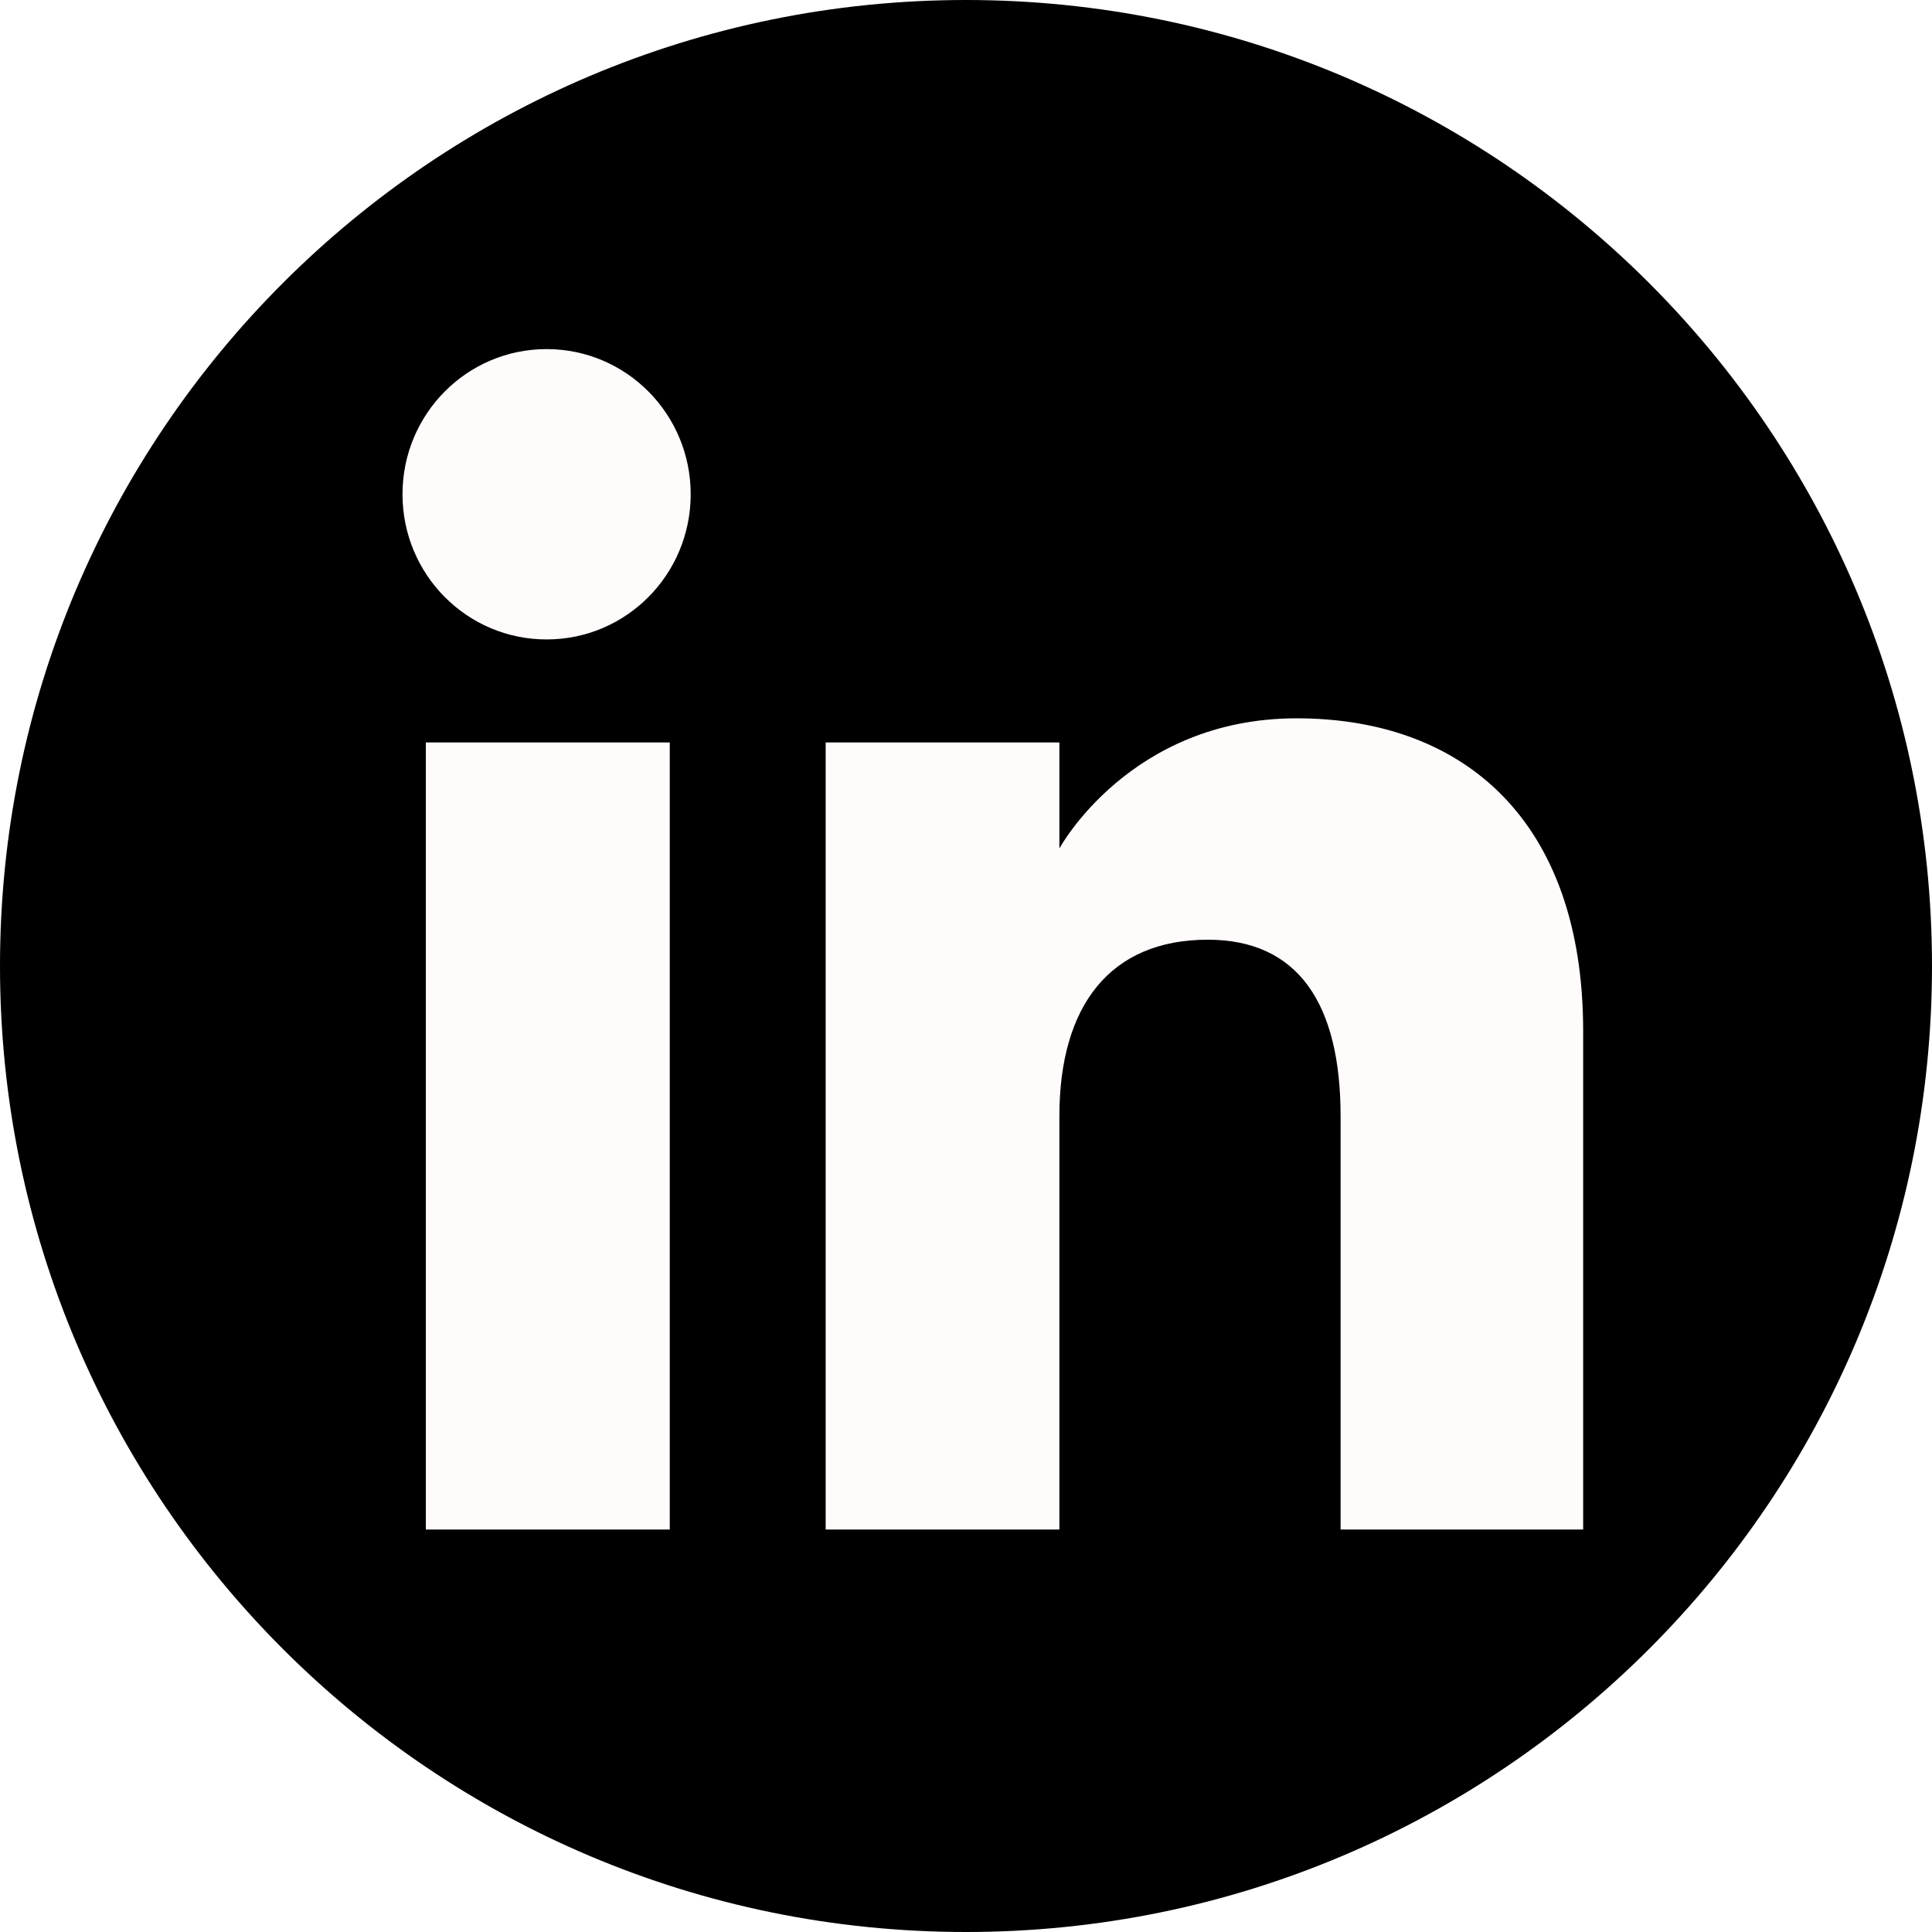
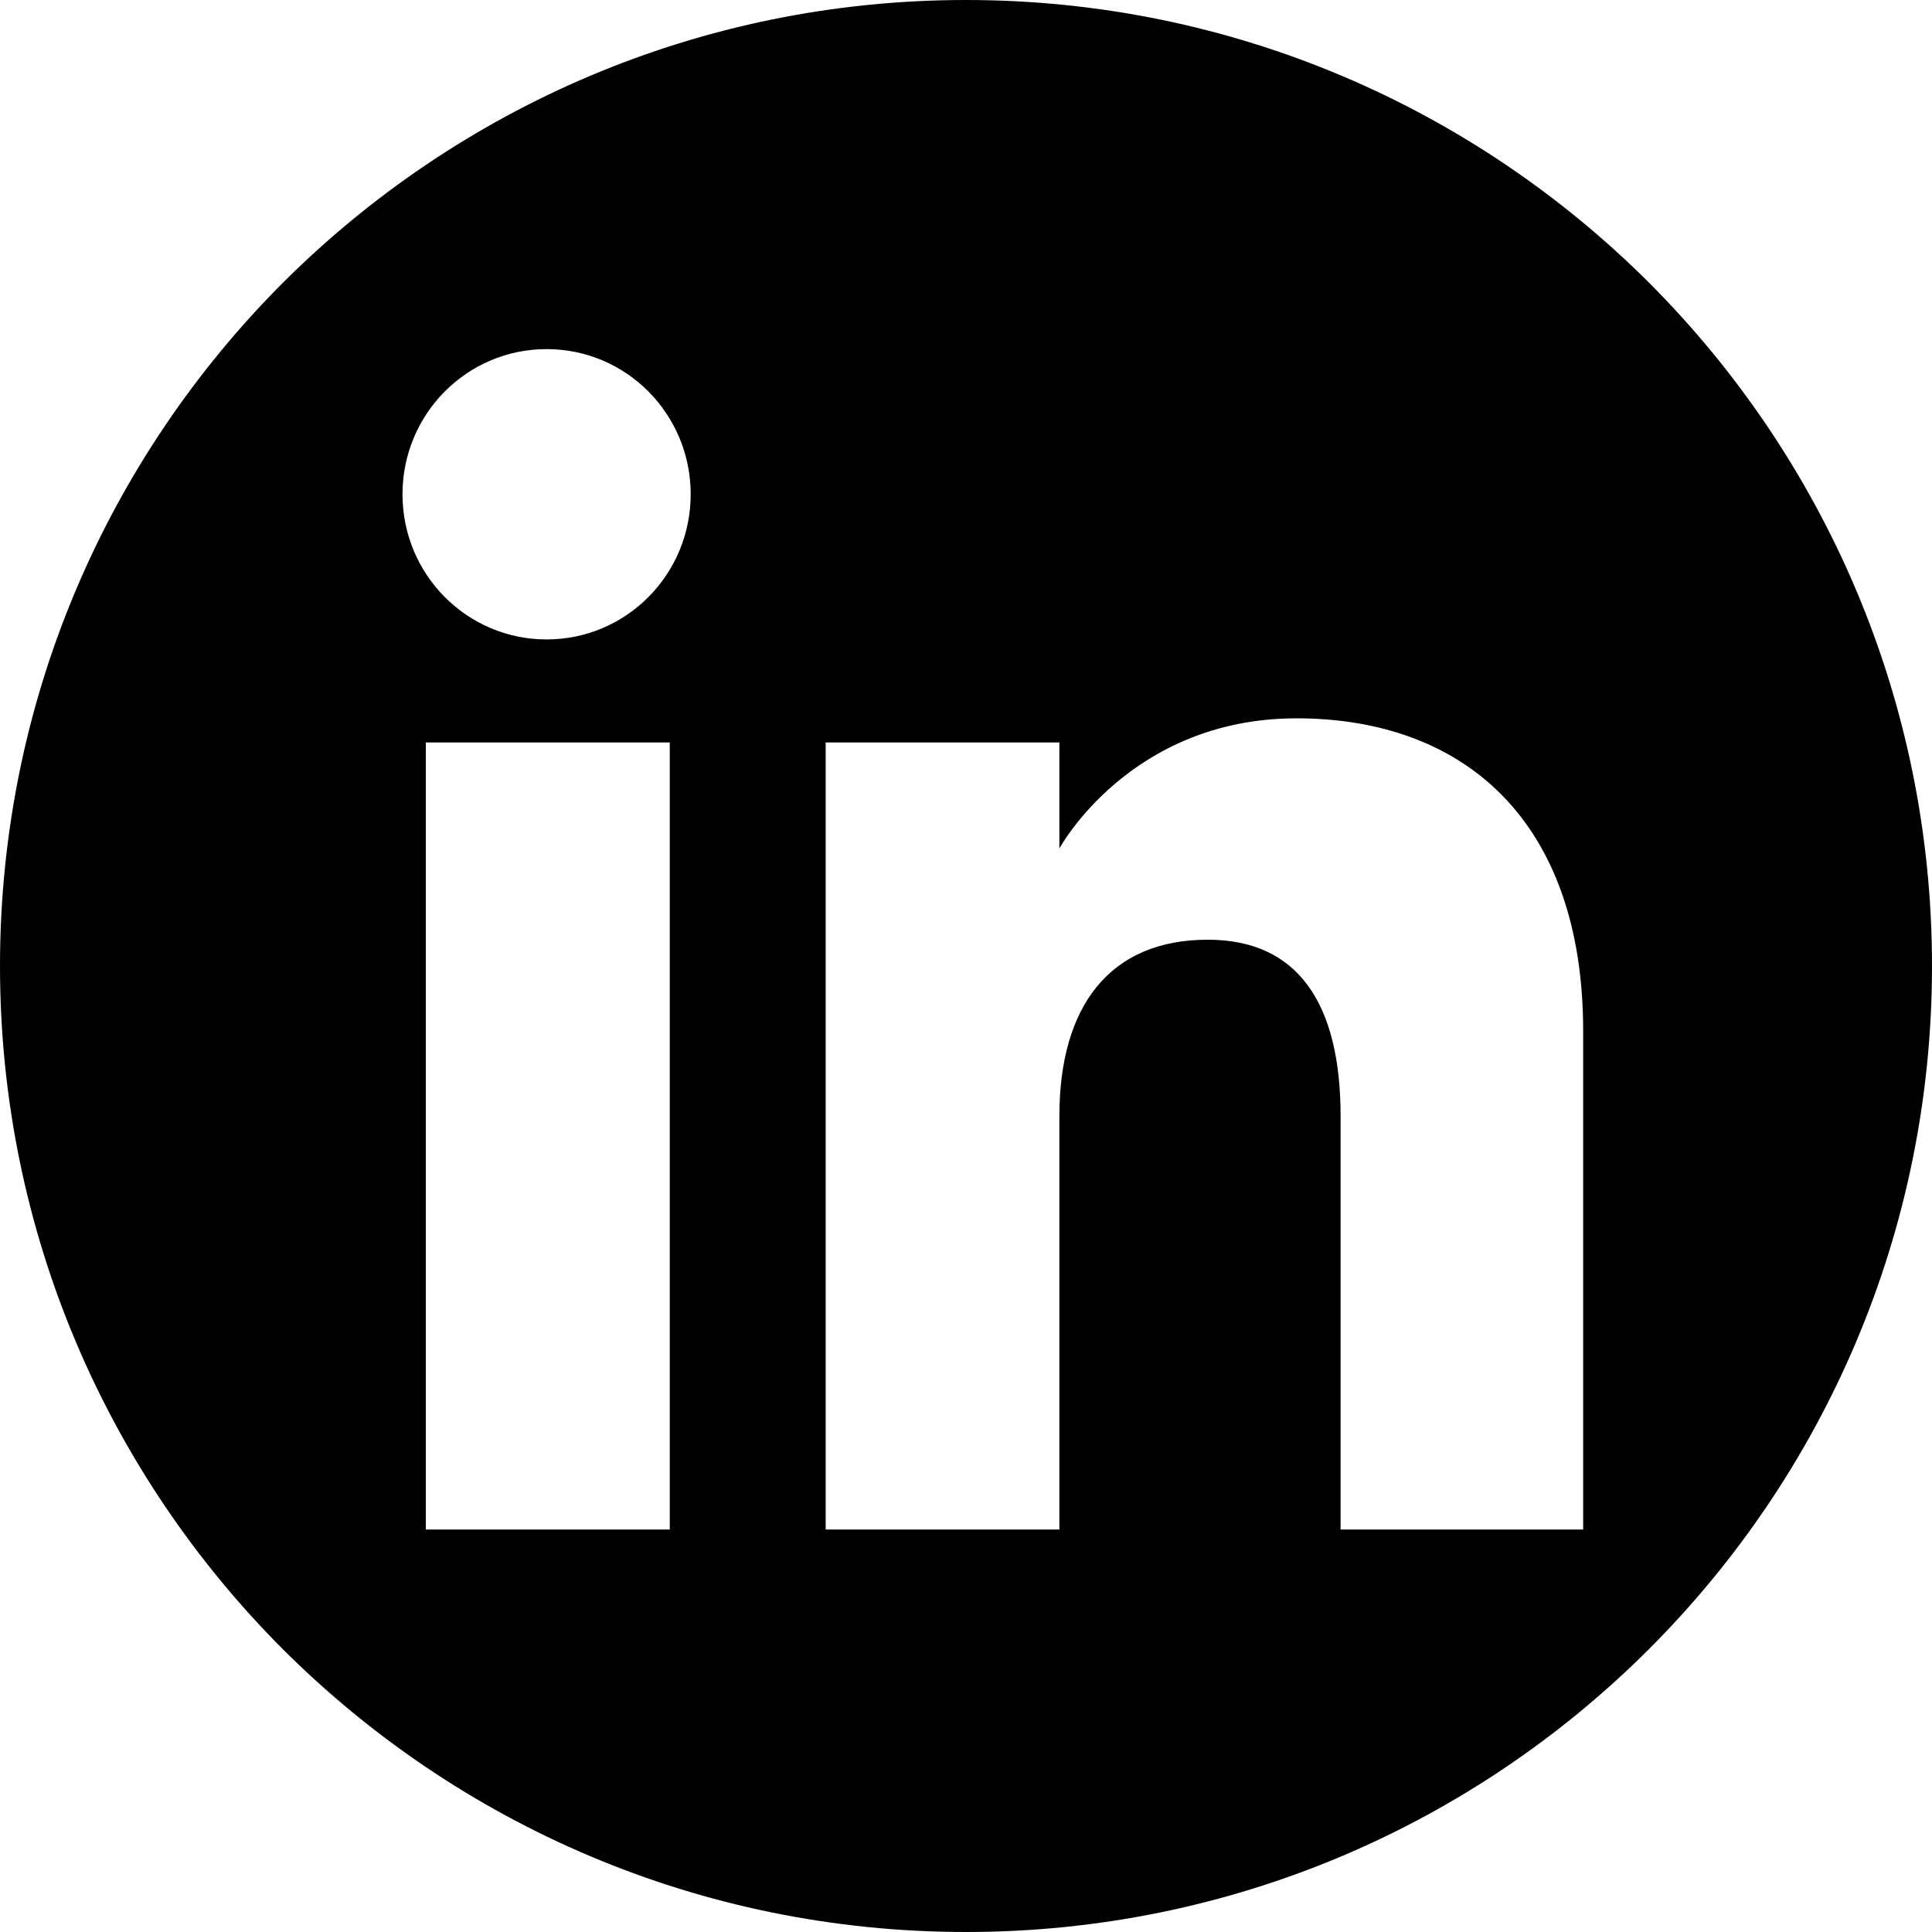
<svg xmlns="http://www.w3.org/2000/svg" id="Layer_1" viewBox="0 0 72 72">
  <defs>
-     <style>.cls-1{fill:#fffbfb;}.cls-1,.cls-2{fill-rule:evenodd;}</style>
+     <style>.cls-1{fill-rule:evenodd;}</style>
  </defs>
-   <path class="cls-2" d="m36,72h0c19.88,0,36-16.12,36-36h0C72,16.12,55.88,0,36,0h0C16.12,0,0,16.12,0,36h0c0,19.88,16.12,36,36,36Z" />
-   <path class="cls-1" d="m59,57h-9.04v-15.4c0-4.22-1.6-6.58-4.95-6.58-3.64,0-5.53,2.46-5.53,6.58v15.4h-8.71v-29.33h8.71v3.95s2.62-4.85,8.84-4.85,10.68,3.8,10.68,11.66v18.57ZM20.37,23.83c-2.97,0-5.37-2.42-5.37-5.41s2.4-5.41,5.37-5.41,5.37,2.42,5.37,5.41-2.4,5.41-5.37,5.41Zm-4.5,33.17h9.09v-29.33h-9.09v29.33Z" />
+   <path class="cls-1" d="m61.46,10.54C54.94,4.03,45.94,0,36,0S17.06,4.03,10.54,10.54C4.03,17.06,0,26.06,0,36s4.03,18.94,10.54,25.46c6.52,6.51,15.52,10.54,25.46,10.54,19.88,0,36-16.12,36-36,0-9.94-4.03-18.94-10.54-25.46ZM24.96,57h-9.09v-29.33h9.09v29.33Zm-4.59-33.17c-2.97,0-5.37-2.42-5.37-5.41s2.4-5.41,5.37-5.41,5.37,2.42,5.37,5.41-2.4,5.41-5.37,5.41Zm38.63,33.17h-9.04v-15.4c0-4.22-1.6-6.58-4.95-6.58-3.64,0-5.53,2.46-5.53,6.58v15.4h-8.71v-29.33h8.71v3.95s2.62-4.85,8.84-4.85,10.68,3.8,10.68,11.66v18.57Z" />
</svg>
